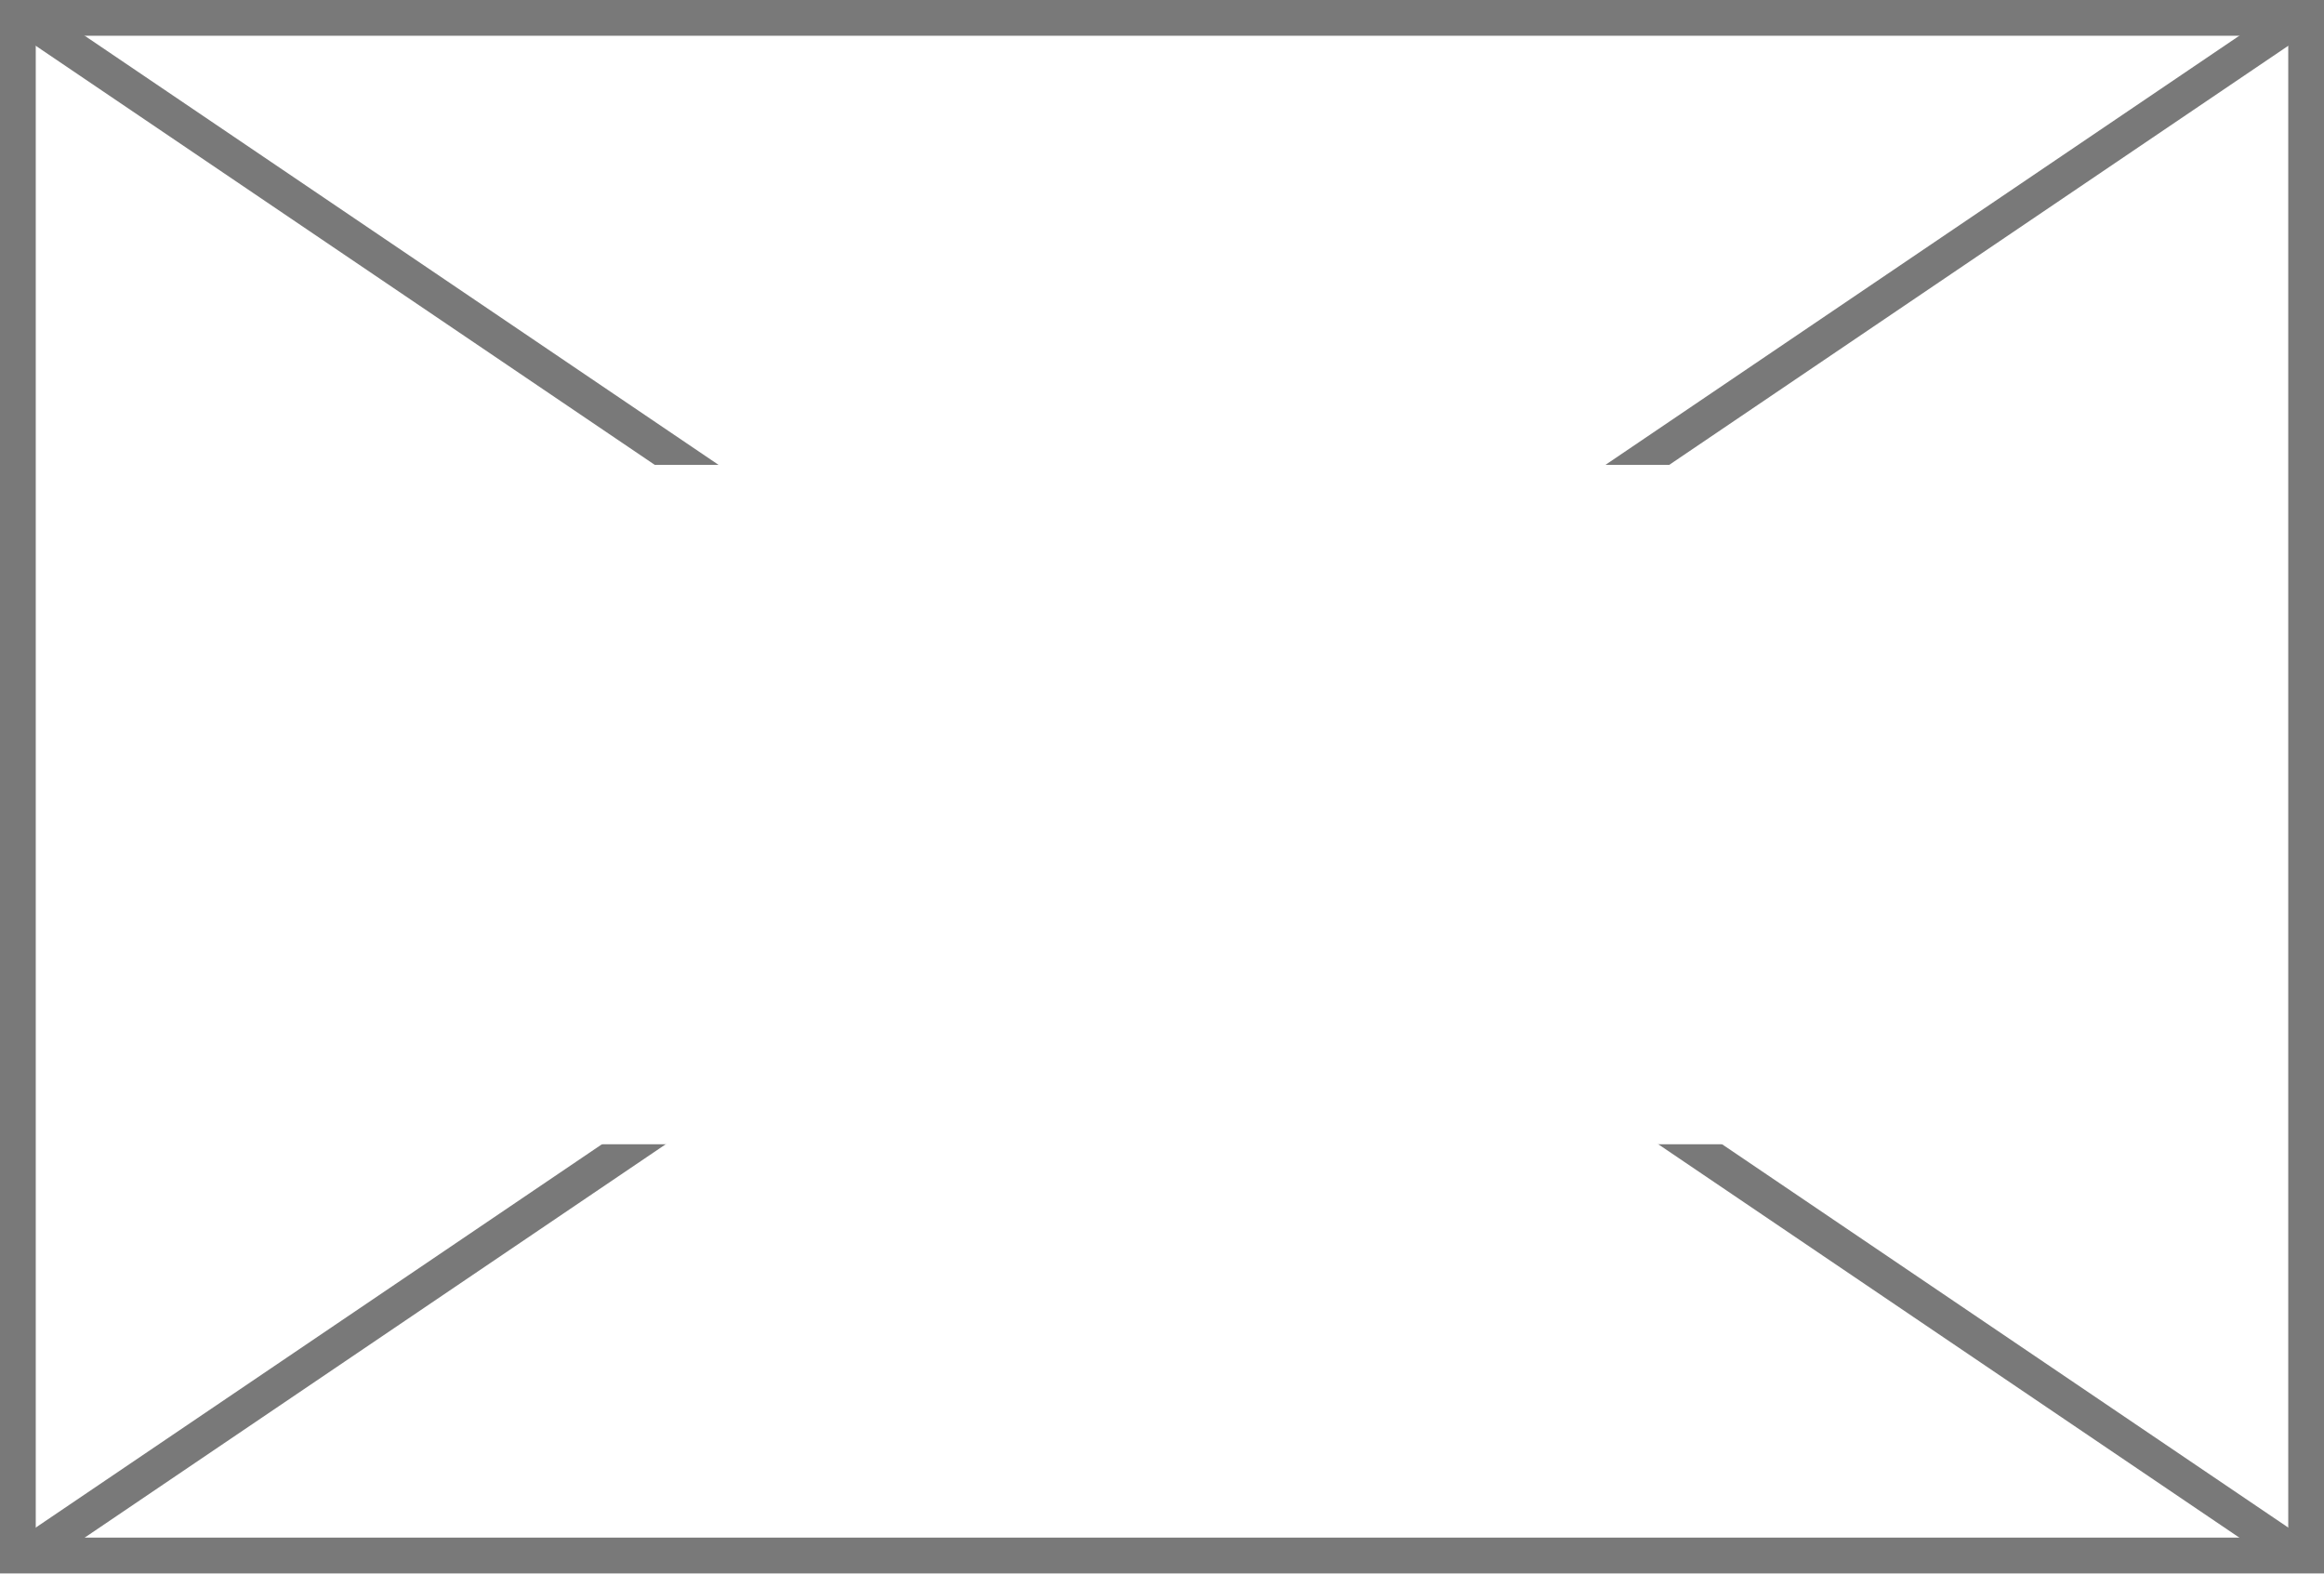
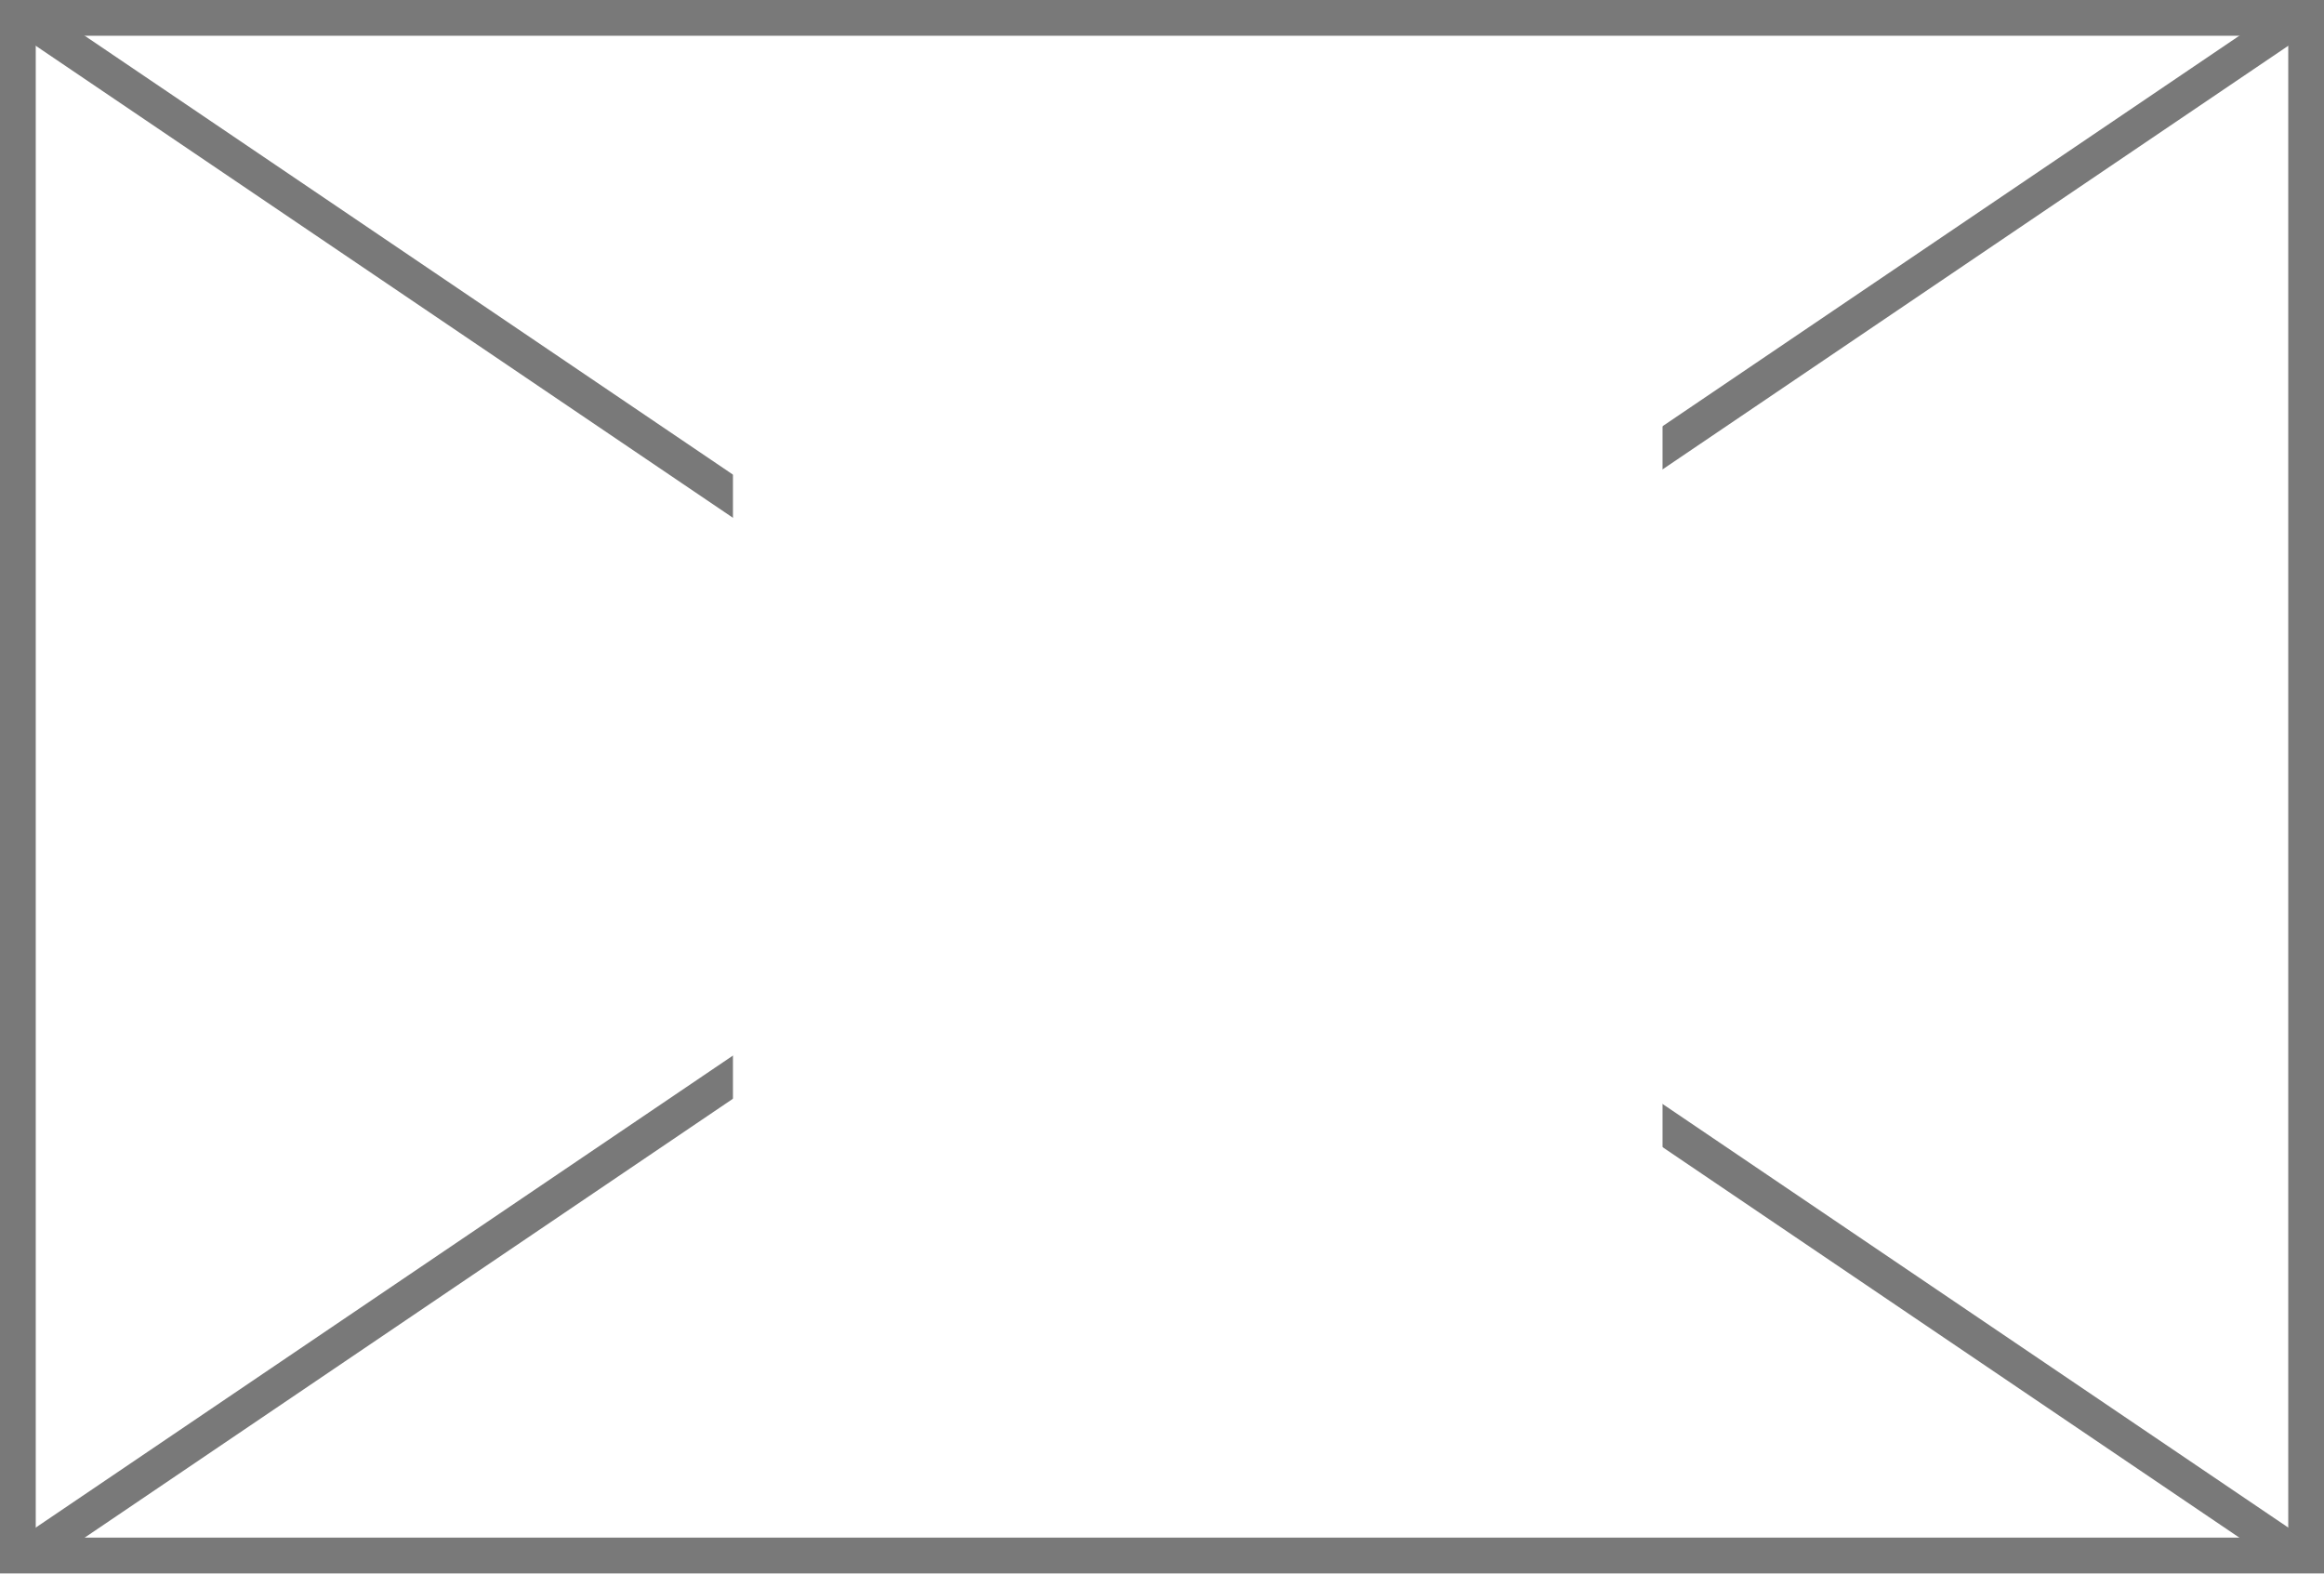
<svg xmlns="http://www.w3.org/2000/svg" version="1.1" width="65px" height="44px">
  <defs>
-     <mask fill="white" id="clip35">
-       <path d="M 117.5 302  L 169.5 302  L 169.5 321  L 117.5 321  Z M 110 289  L 175 289  L 175 333  L 110 333  Z " fill-rule="evenodd" />
+     <mask fill="white" id="clip121">
+       <path d="M 36.5 239  L 62.5 239  L 62.5 273  L 36.5 273  Z M 16 233  L 81 233  L 81 277  L 16 277  Z " fill-rule="evenodd" />
    </mask>
  </defs>
-   <g transform="matrix(1 0 0 1 -110 -289 )">
-     <path d="M 110.5 289.5  L 174.5 289.5  L 174.5 332.5  L 110.5 332.5  L 110.5 289.5  Z " fill-rule="nonzero" fill="#ffffff" stroke="none" fill-opacity="0.992" />
-     <path d="M 110.5 289.5  L 174.5 289.5  L 174.5 332.5  L 110.5 332.5  L 110.5 289.5  Z " stroke-width="1" stroke="#797979" fill="none" />
-     <path d="M 110.612 289.414  L 174.388 332.586  M 174.388 289.414  L 110.612 332.586  " stroke-width="1" stroke="#797979" fill="none" mask="url(#clip35)" />
+   <g transform="matrix(1 0 0 1 -16 -233 )">
+     <path d="M 16.5 233.5  L 80.5 233.5  L 80.5 276.5  L 16.5 276.5  L 16.5 233.5  Z " fill-rule="nonzero" fill="#ffffff" stroke="none" fill-opacity="0.992" />
+     <path d="M 16.5 233.5  L 80.5 233.5  L 80.5 276.5  L 16.5 276.5  L 16.5 233.5  Z " stroke-width="1" stroke="#797979" fill="none" />
+     <path d="M 16.612 233.414  L 80.388 276.586  M 80.388 233.414  L 16.612 276.586  " stroke-width="1" stroke="#797979" fill="none" mask="url(#clip121)" />
  </g>
</svg>
